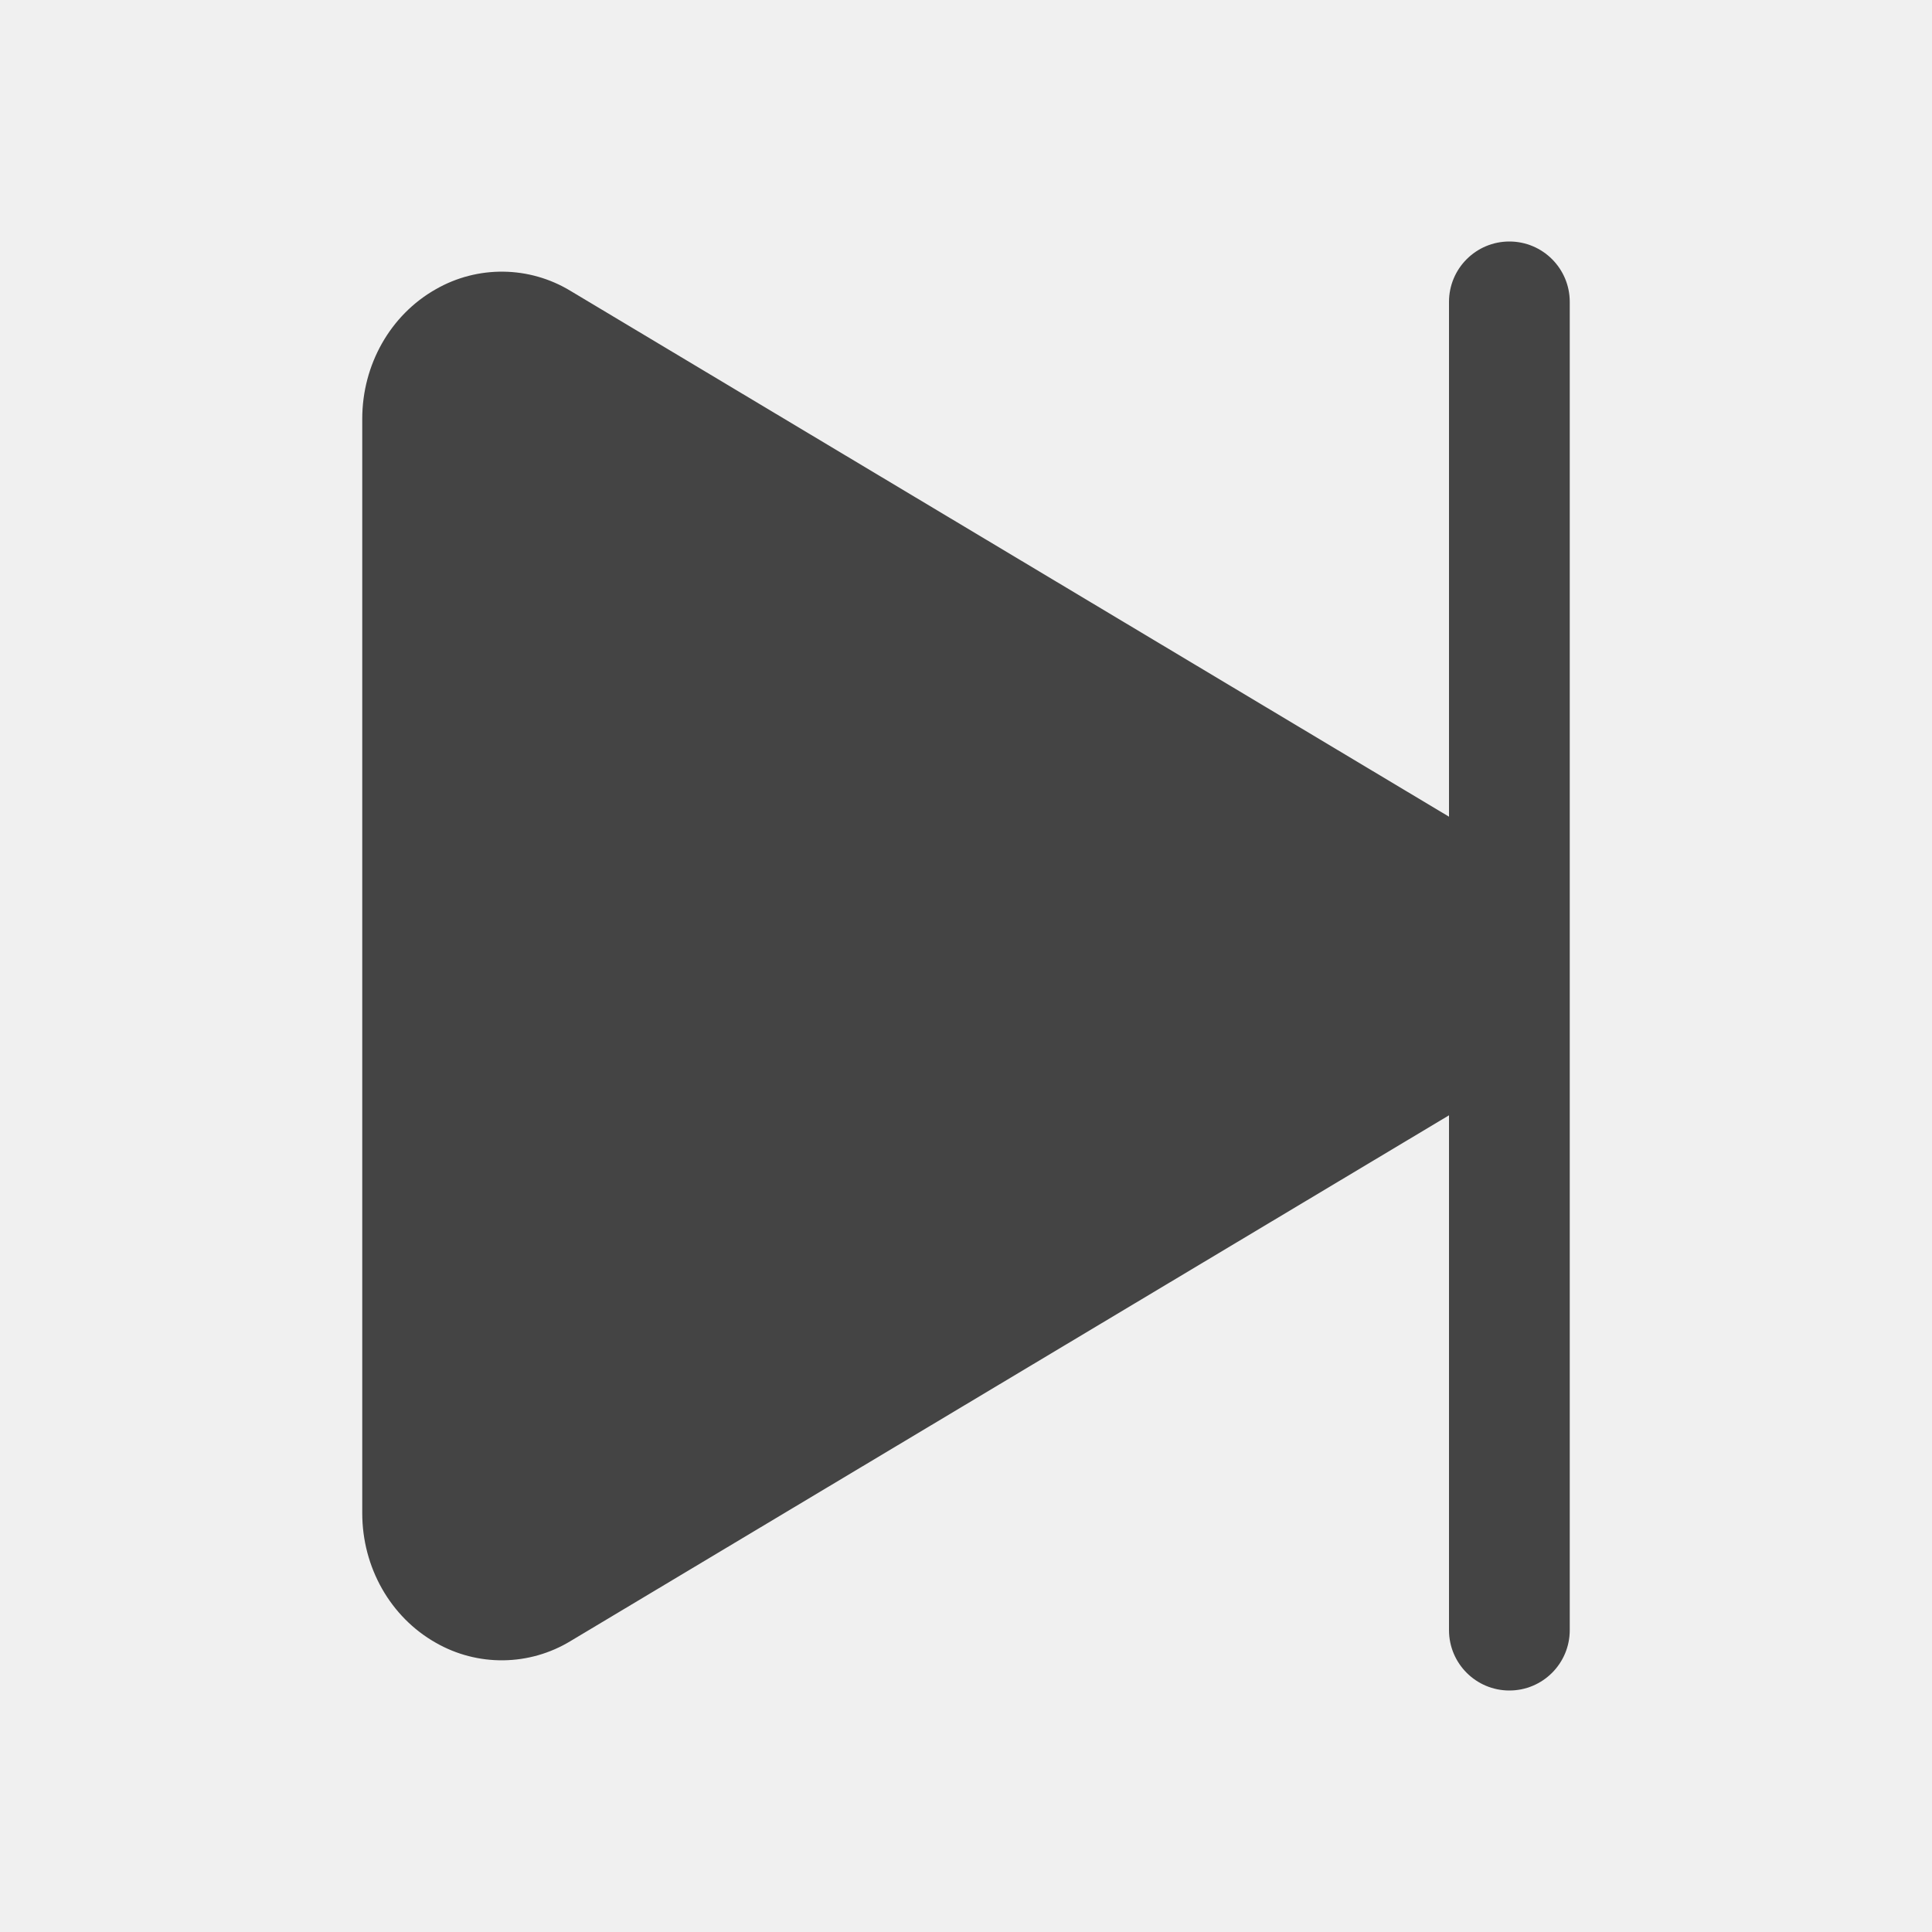
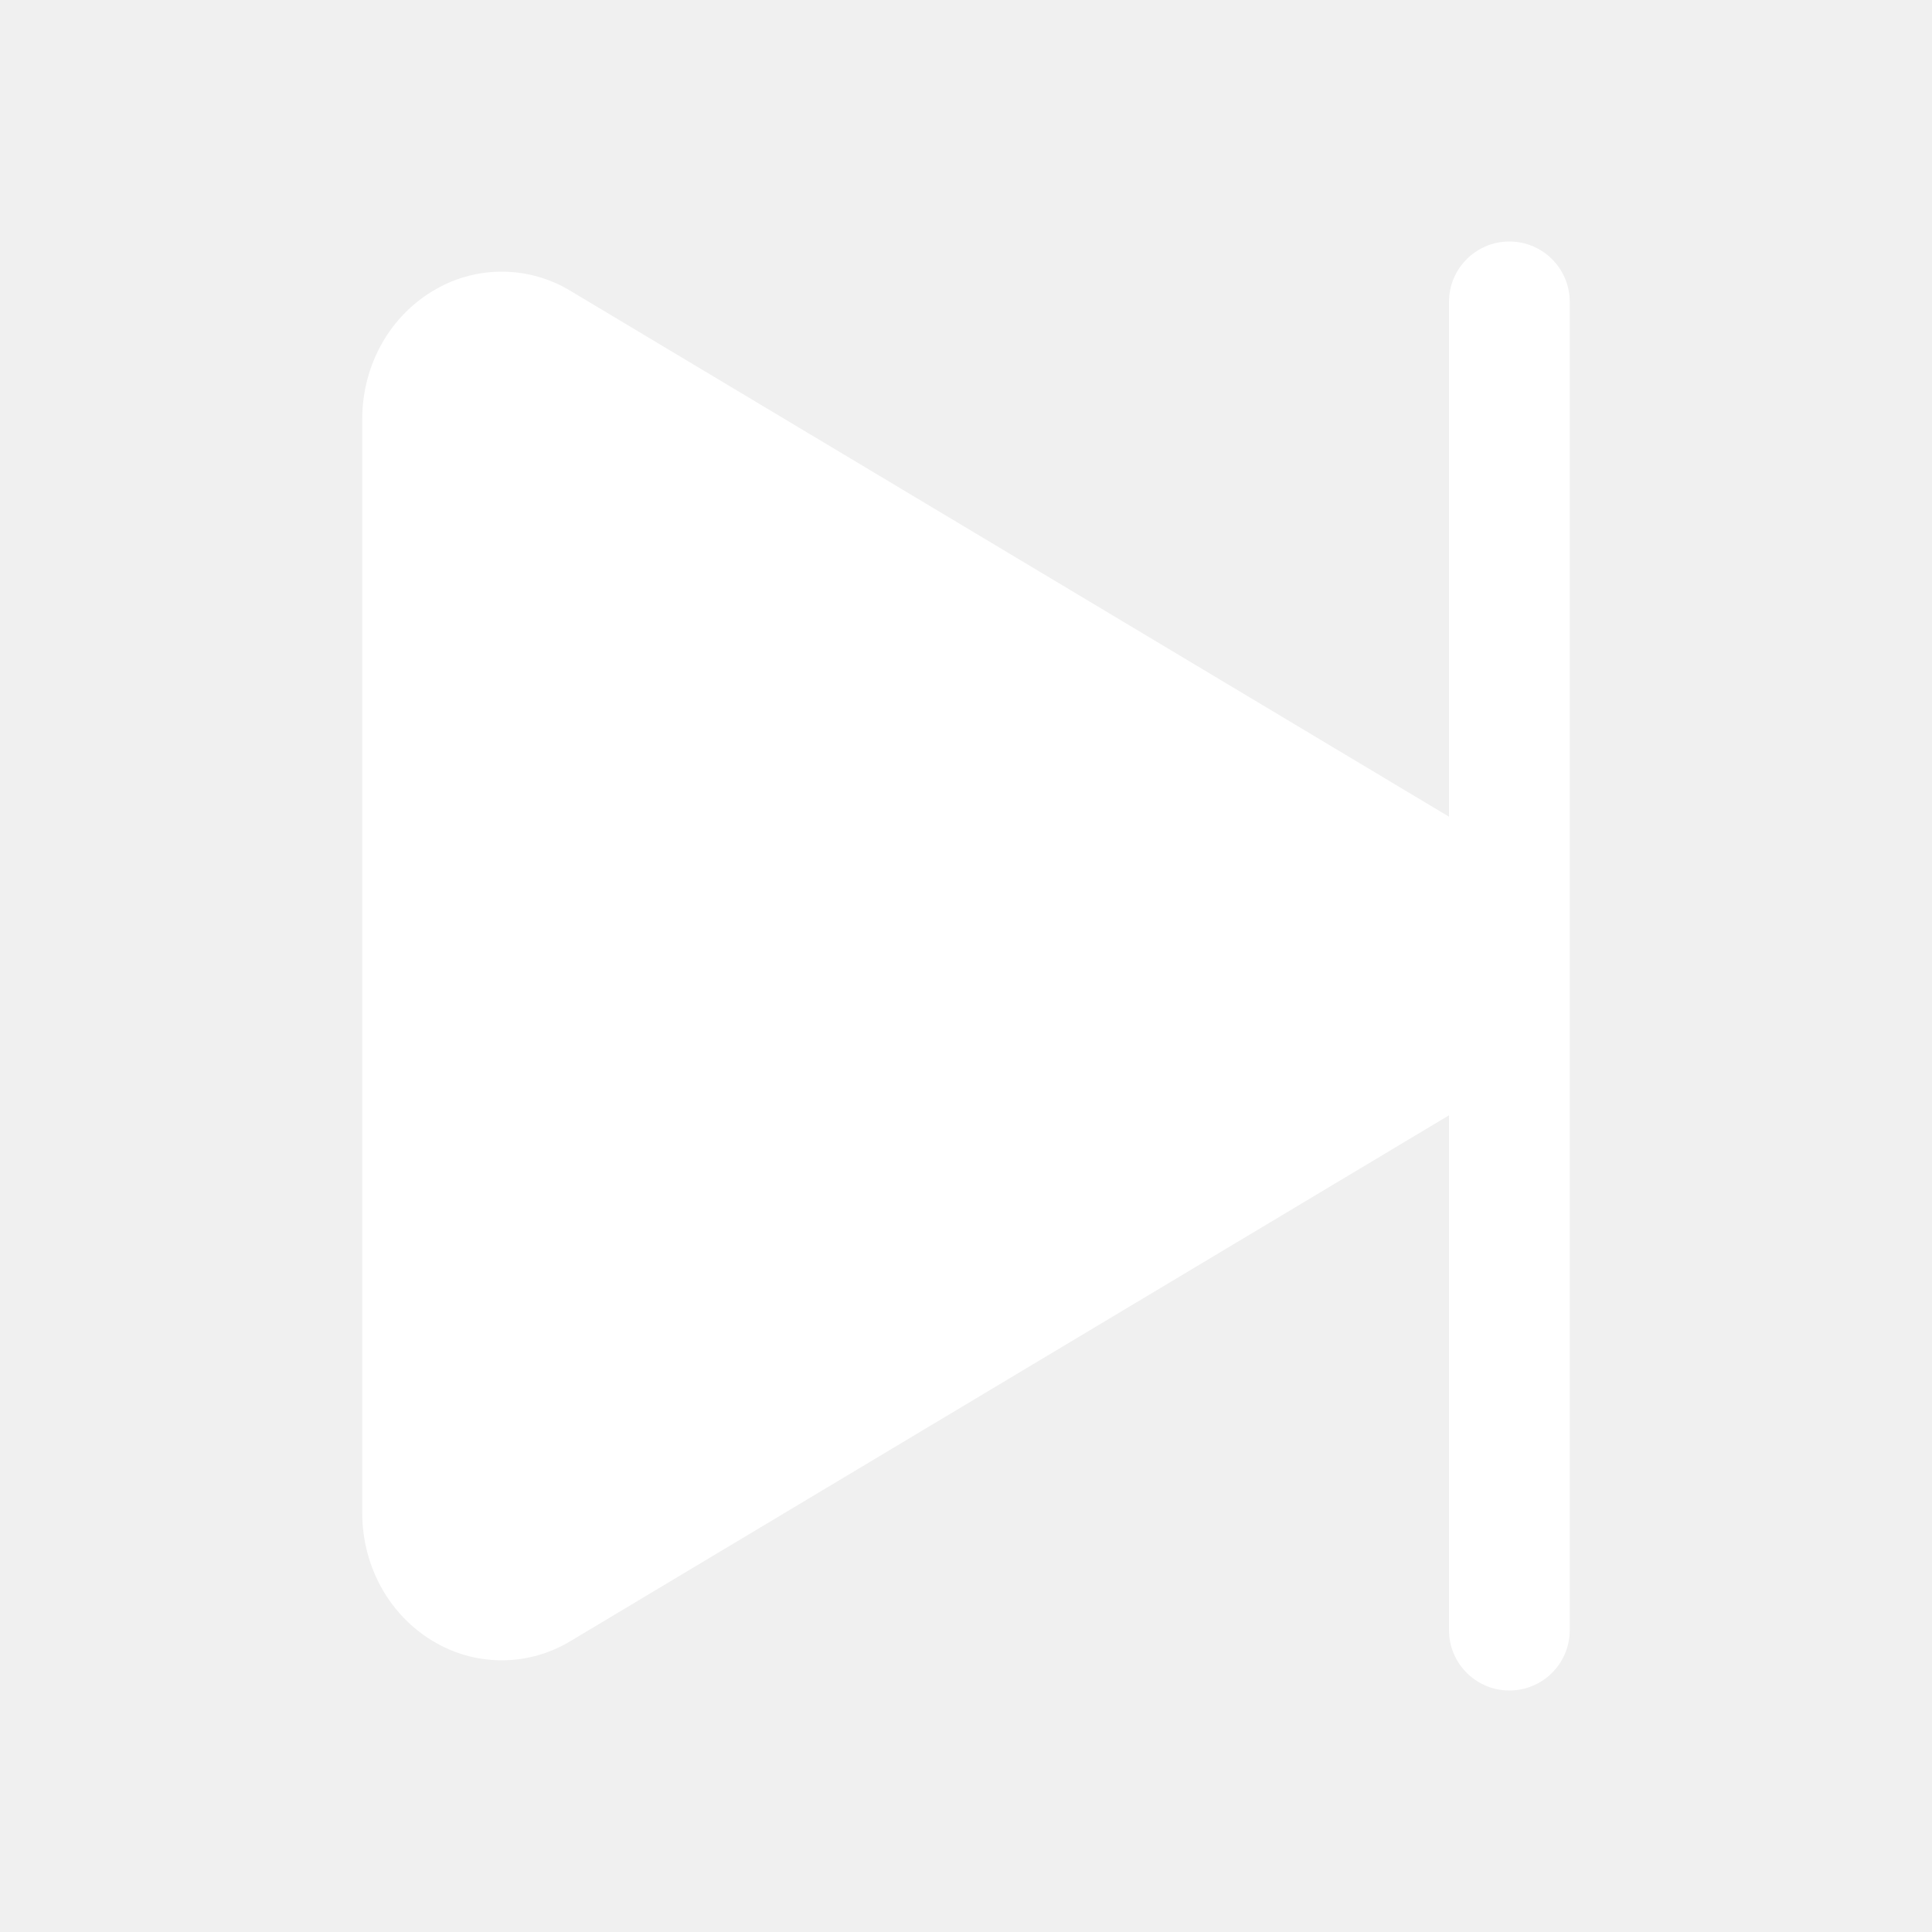
<svg xmlns="http://www.w3.org/2000/svg" width="512px" height="512px" viewBox="0 0 512 512">
-   <path style="fill: #444;" d="M400,64a16,16,0,0,0-16,16V216.43L151.23,77.11a35.13,35.13,0,0,0-35.77-.44C103.46,83.47,96,96.63,96,111V401c0,14.37,7.46,27.53,19.46,34.33a35.14,35.14,0,0,0,35.77-.45L384,295.57V432a16,16,0,0,0,32,0V80A16,16,0,0,0,400,64Z" />
+   <path style="fill: #fff;" d="M400,64a16,16,0,0,0-16,16V216.43L151.23,77.11a35.13,35.13,0,0,0-35.77-.44C103.46,83.47,96,96.63,96,111V401c0,14.37,7.46,27.53,19.46,34.33a35.14,35.14,0,0,0,35.77-.45L384,295.57V432a16,16,0,0,0,32,0V80A16,16,0,0,0,400,64Z" />
</svg>
